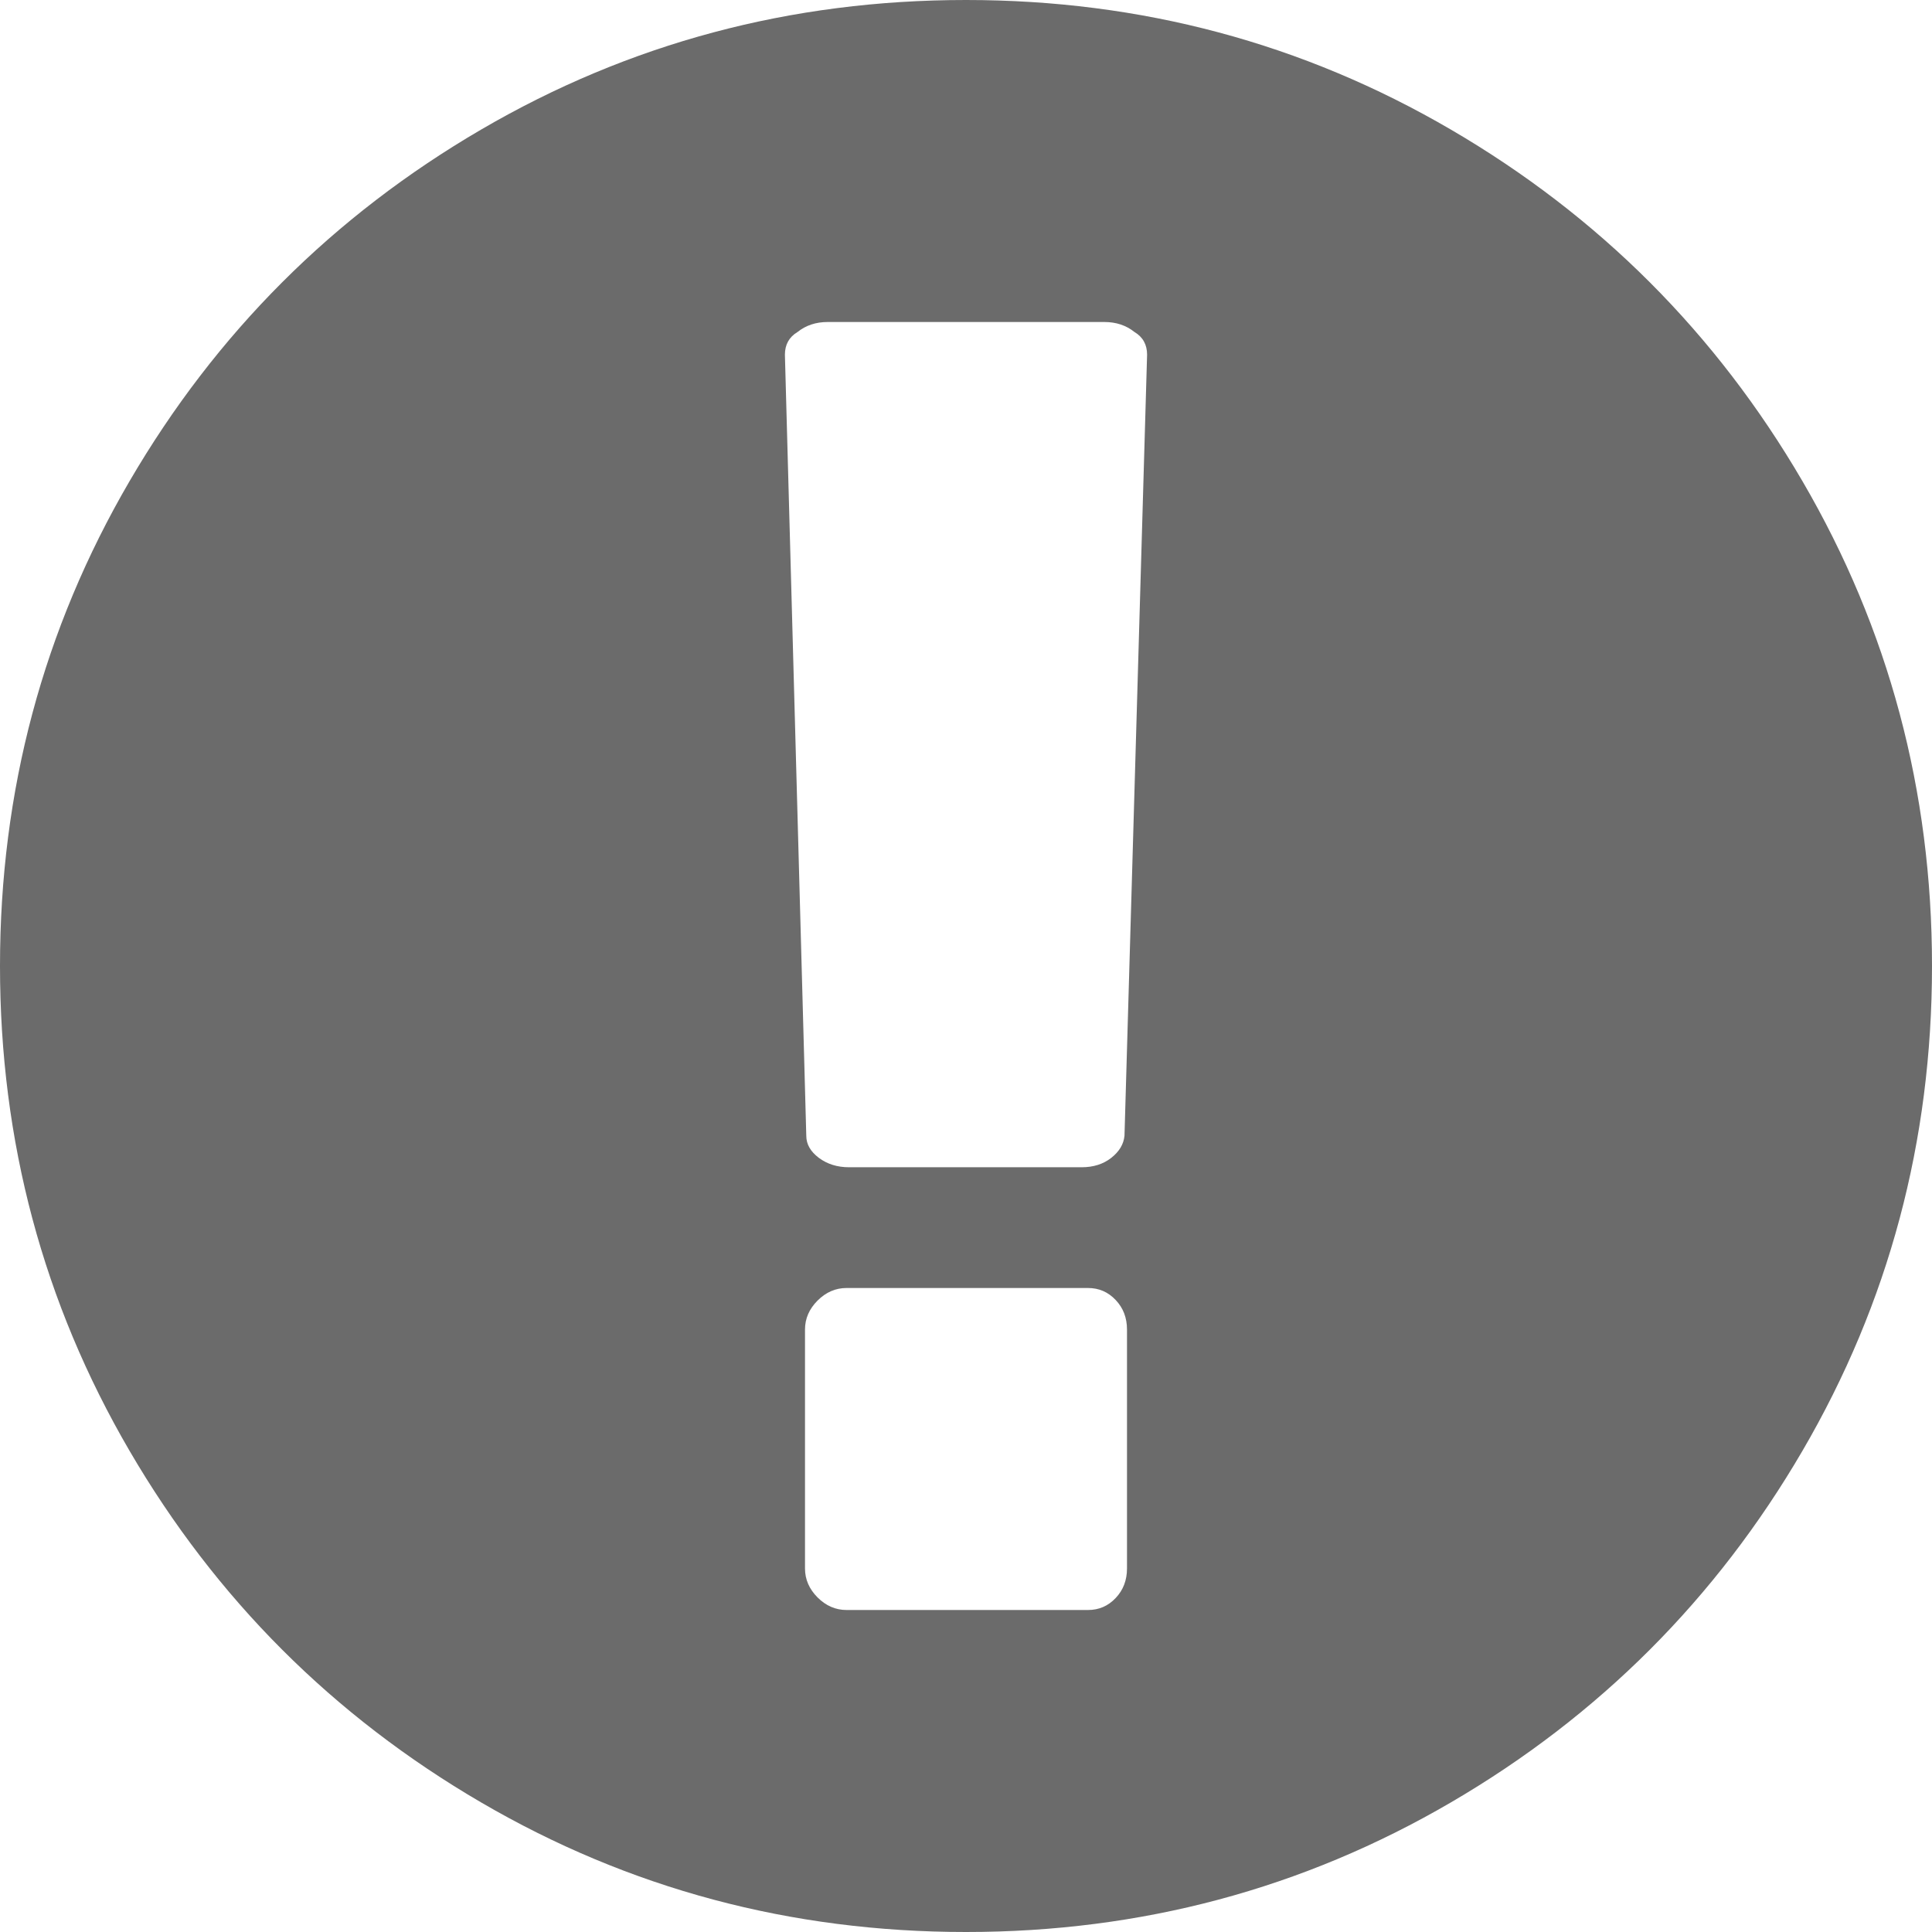
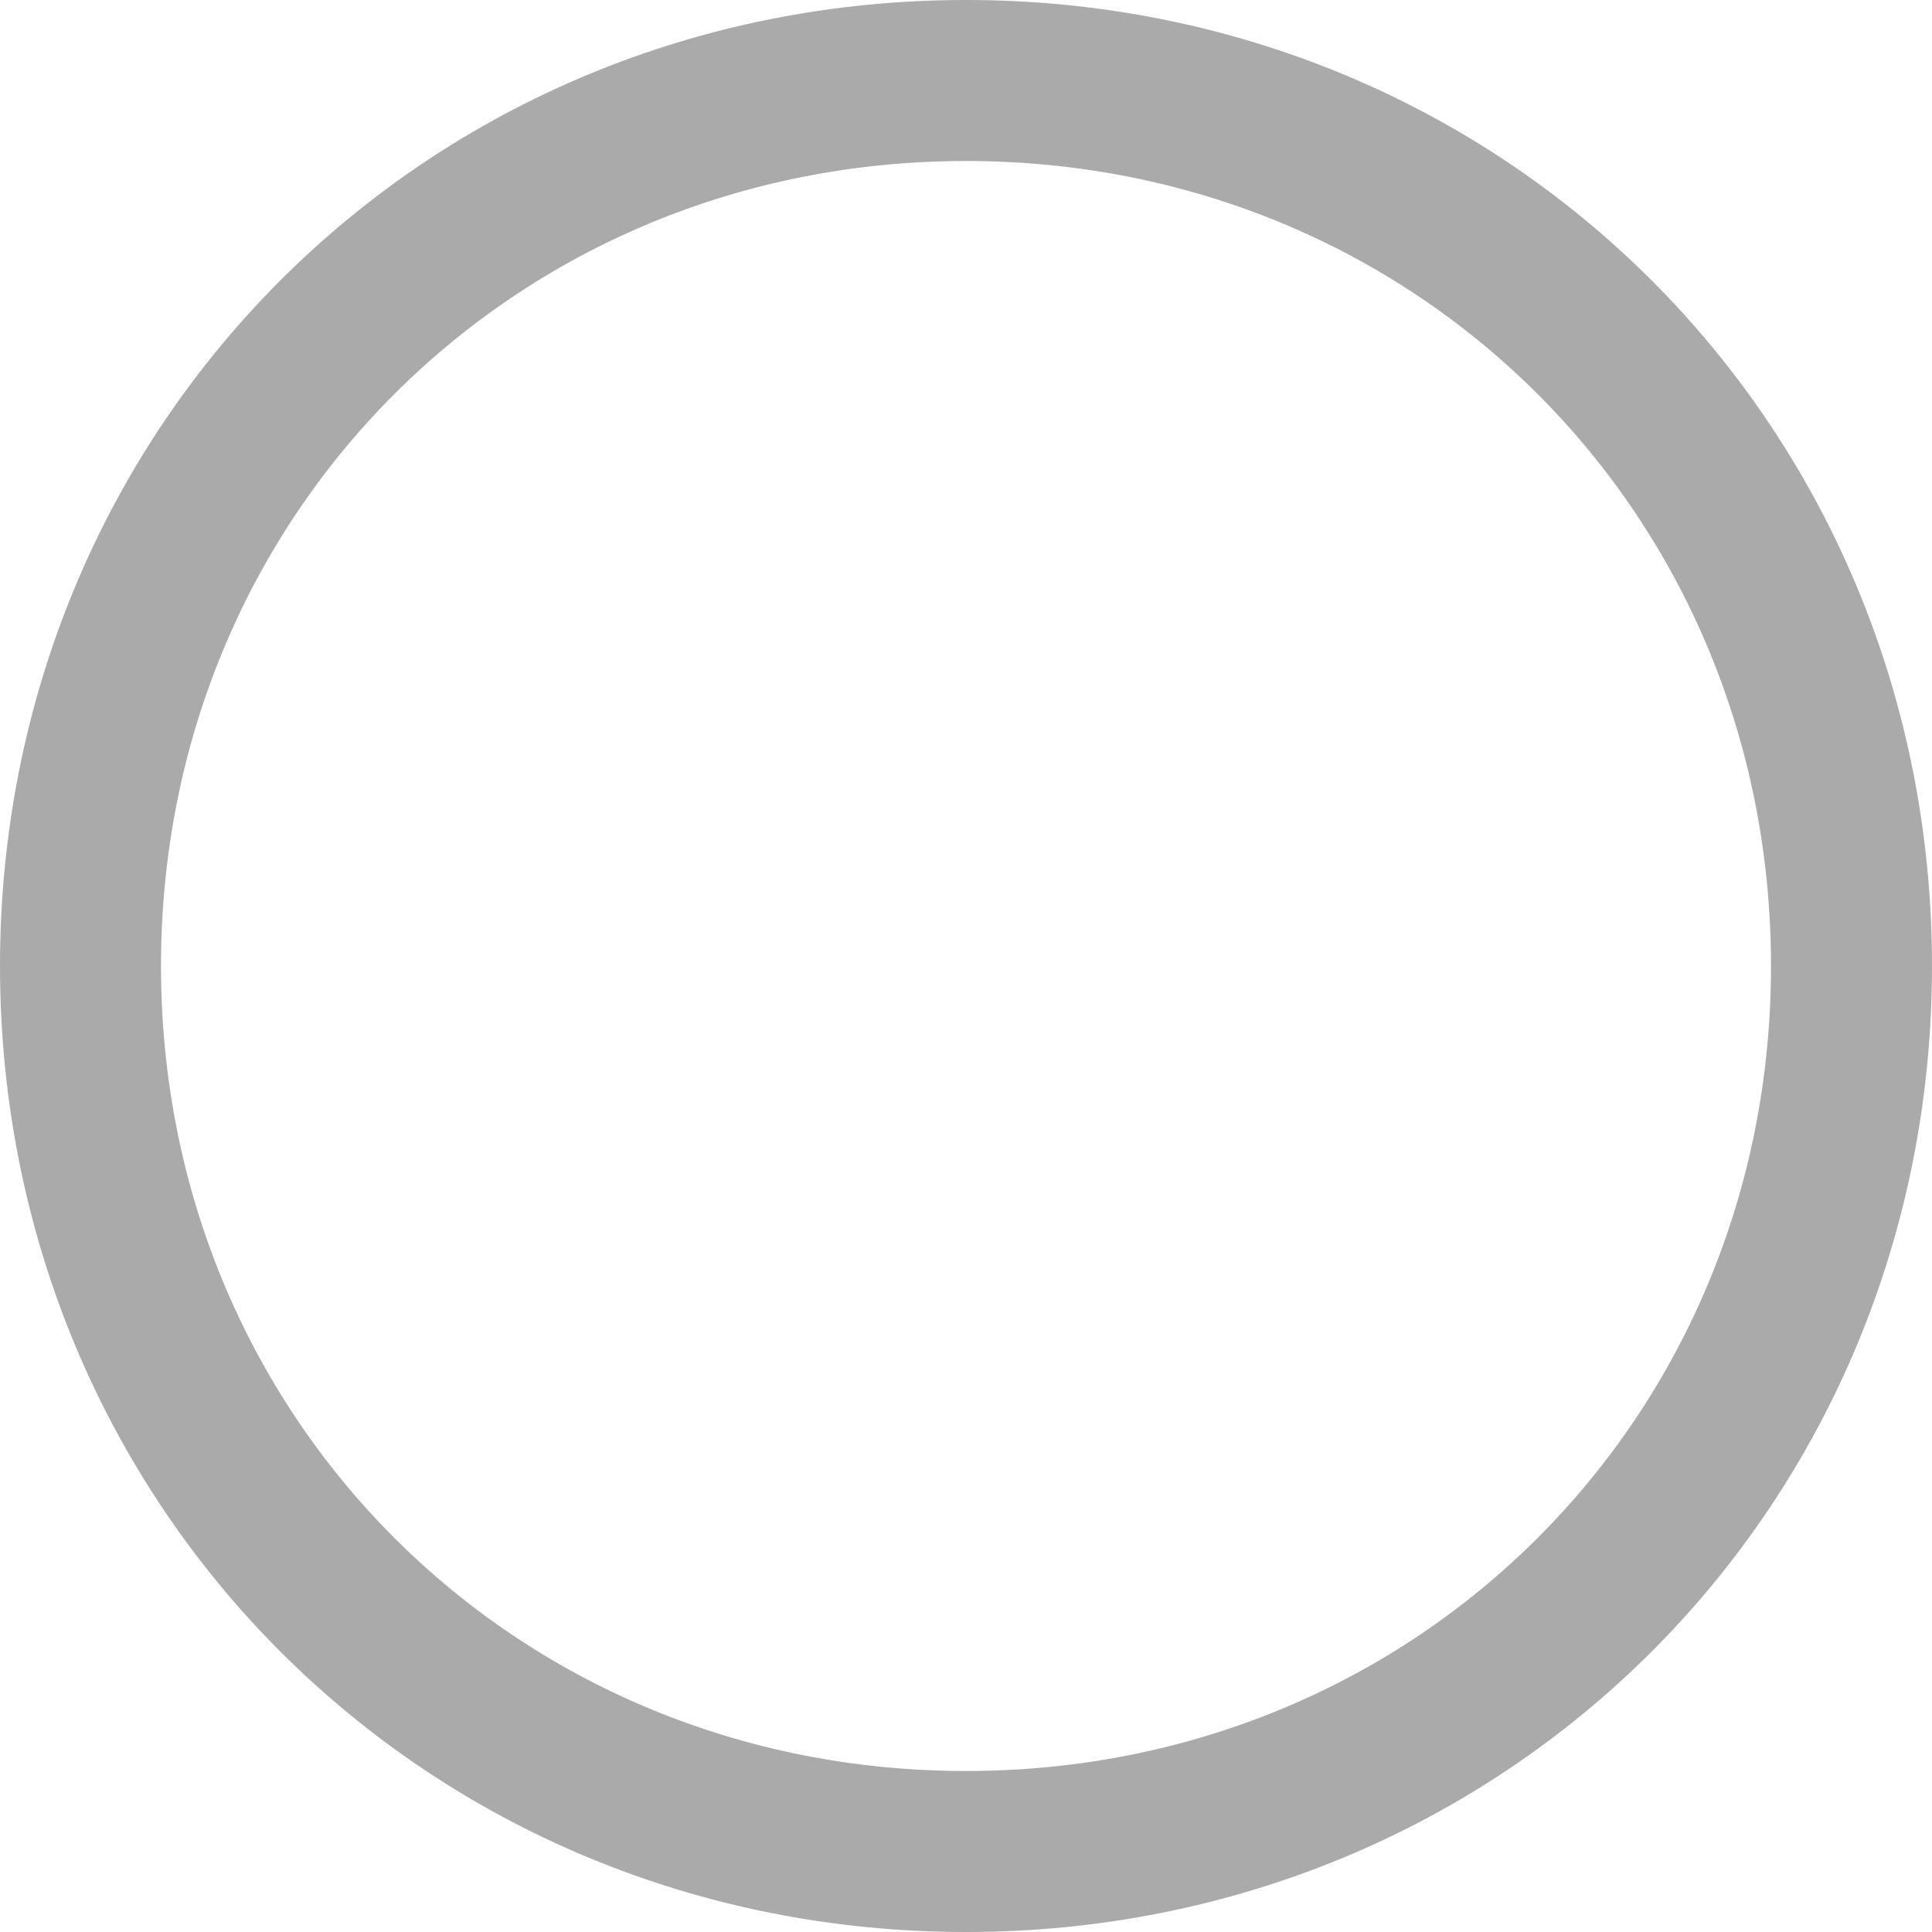
- <svg xmlns="http://www.w3.org/2000/svg" version="1.1" width="30px" height="30px">
-   <g transform="matrix(1 0 0 1 -185 -70 )">
-     <path d="M 7.471 2.012  C 9.769 0.671  12.279 0  15 0  C 17.721 0  20.231 0.671  22.529 2.012  C 24.827 3.353  26.647 5.173  27.988 7.471  C 29.329 9.769  30 12.279  30 15  C 30 17.721  29.329 20.231  27.988 22.529  C 26.647 24.827  24.827 26.647  22.529 27.988  C 20.231 29.329  17.721 30  15 30  C 12.279 30  9.769 29.329  7.471 27.988  C 5.173 26.647  3.353 24.827  2.012 22.529  C 0.671 20.231  0 17.721  0 15  C 0 12.279  0.671 9.769  2.012 7.471  C 3.353 5.173  5.173 3.353  7.471 2.012  Z M 17.324 24.814  C 17.441 24.691  17.5 24.538  17.5 24.355  L 17.5 20.645  C 17.5 20.462  17.441 20.309  17.324 20.186  C 17.207 20.062  17.064 20  16.895 20  L 13.145 20  C 12.975 20  12.826 20.065  12.695 20.195  C 12.565 20.326  12.5 20.475  12.5 20.645  L 12.5 24.355  C 12.5 24.525  12.565 24.674  12.695 24.805  C 12.826 24.935  12.975 25  13.145 25  L 16.895 25  C 17.064 25  17.207 24.938  17.324 24.814  Z M 17.256 17.979  C 17.38 17.881  17.448 17.767  17.461 17.637  L 17.812 5.508  C 17.812 5.352  17.747 5.234  17.617 5.156  C 17.487 5.052  17.331 5  17.148 5  L 12.852 5  C 12.669 5  12.513 5.052  12.383 5.156  C 12.253 5.234  12.188 5.352  12.188 5.508  L 12.52 17.637  C 12.52 17.767  12.585 17.881  12.715 17.979  C 12.845 18.076  13.001 18.125  13.184 18.125  L 16.797 18.125  C 16.979 18.125  17.132 18.076  17.256 17.979  Z " fill-rule="nonzero" fill="#6b6b6b" stroke="none" transform="matrix(1 0 0 1 185 70 )" />
-   </g>
+ <svg xmlns="http://www.w3.org/2000/svg" version="1.1" width="12px" height="12px" viewBox="250 79  12 12">
+   <path d="M 256 79  C 259.36 79  262 81.64  262 85  C 262 88.36  259.36 91  256 91  C 252.64 91  250 88.36  250 85  C 250 81.64  252.64 79  256 79  Z " fill-rule="nonzero" fill="#f2f2f2" stroke="none" fill-opacity="0" />
+   <path d="M 256 79.5  C 259.08 79.5  261.5 81.92  261.5 85  C 261.5 88.08  259.08 90.5  256 90.5  C 252.92 90.5  250.5 88.08  250.5 85  C 250.5 81.92  252.92 79.5  256 79.5  Z " stroke-width="1" stroke="#aaaaaa" fill="none" />
</svg>
